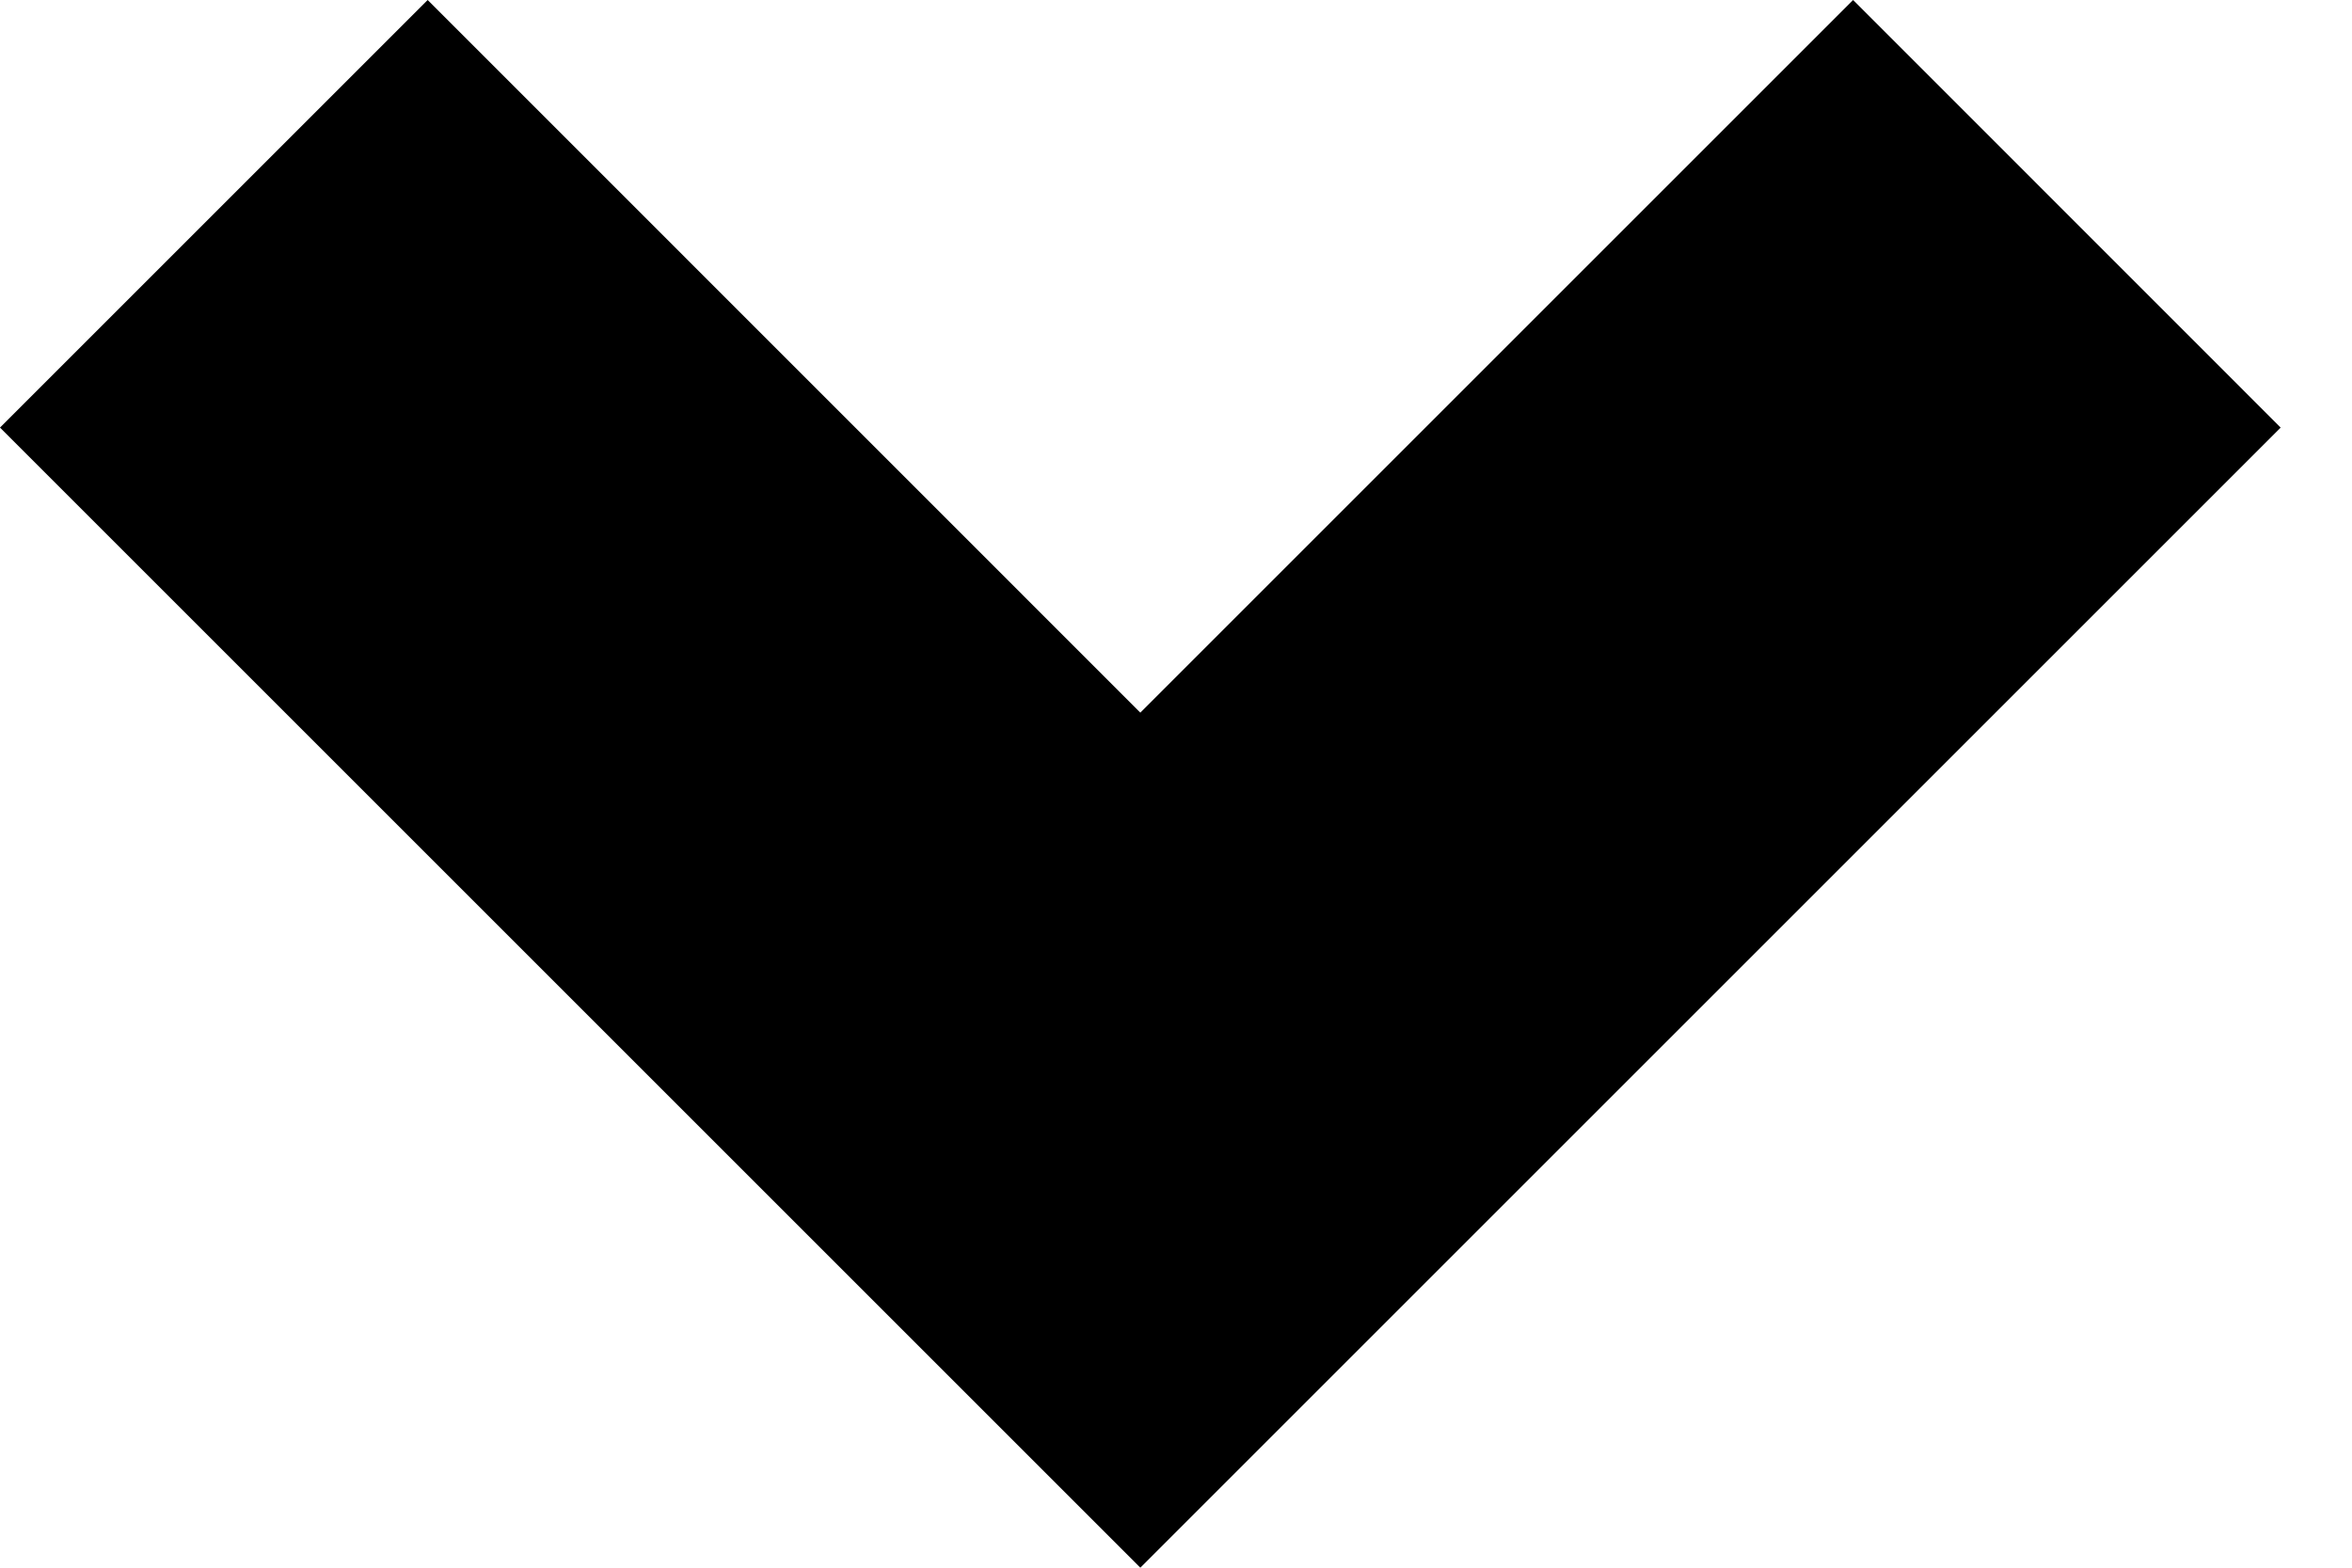
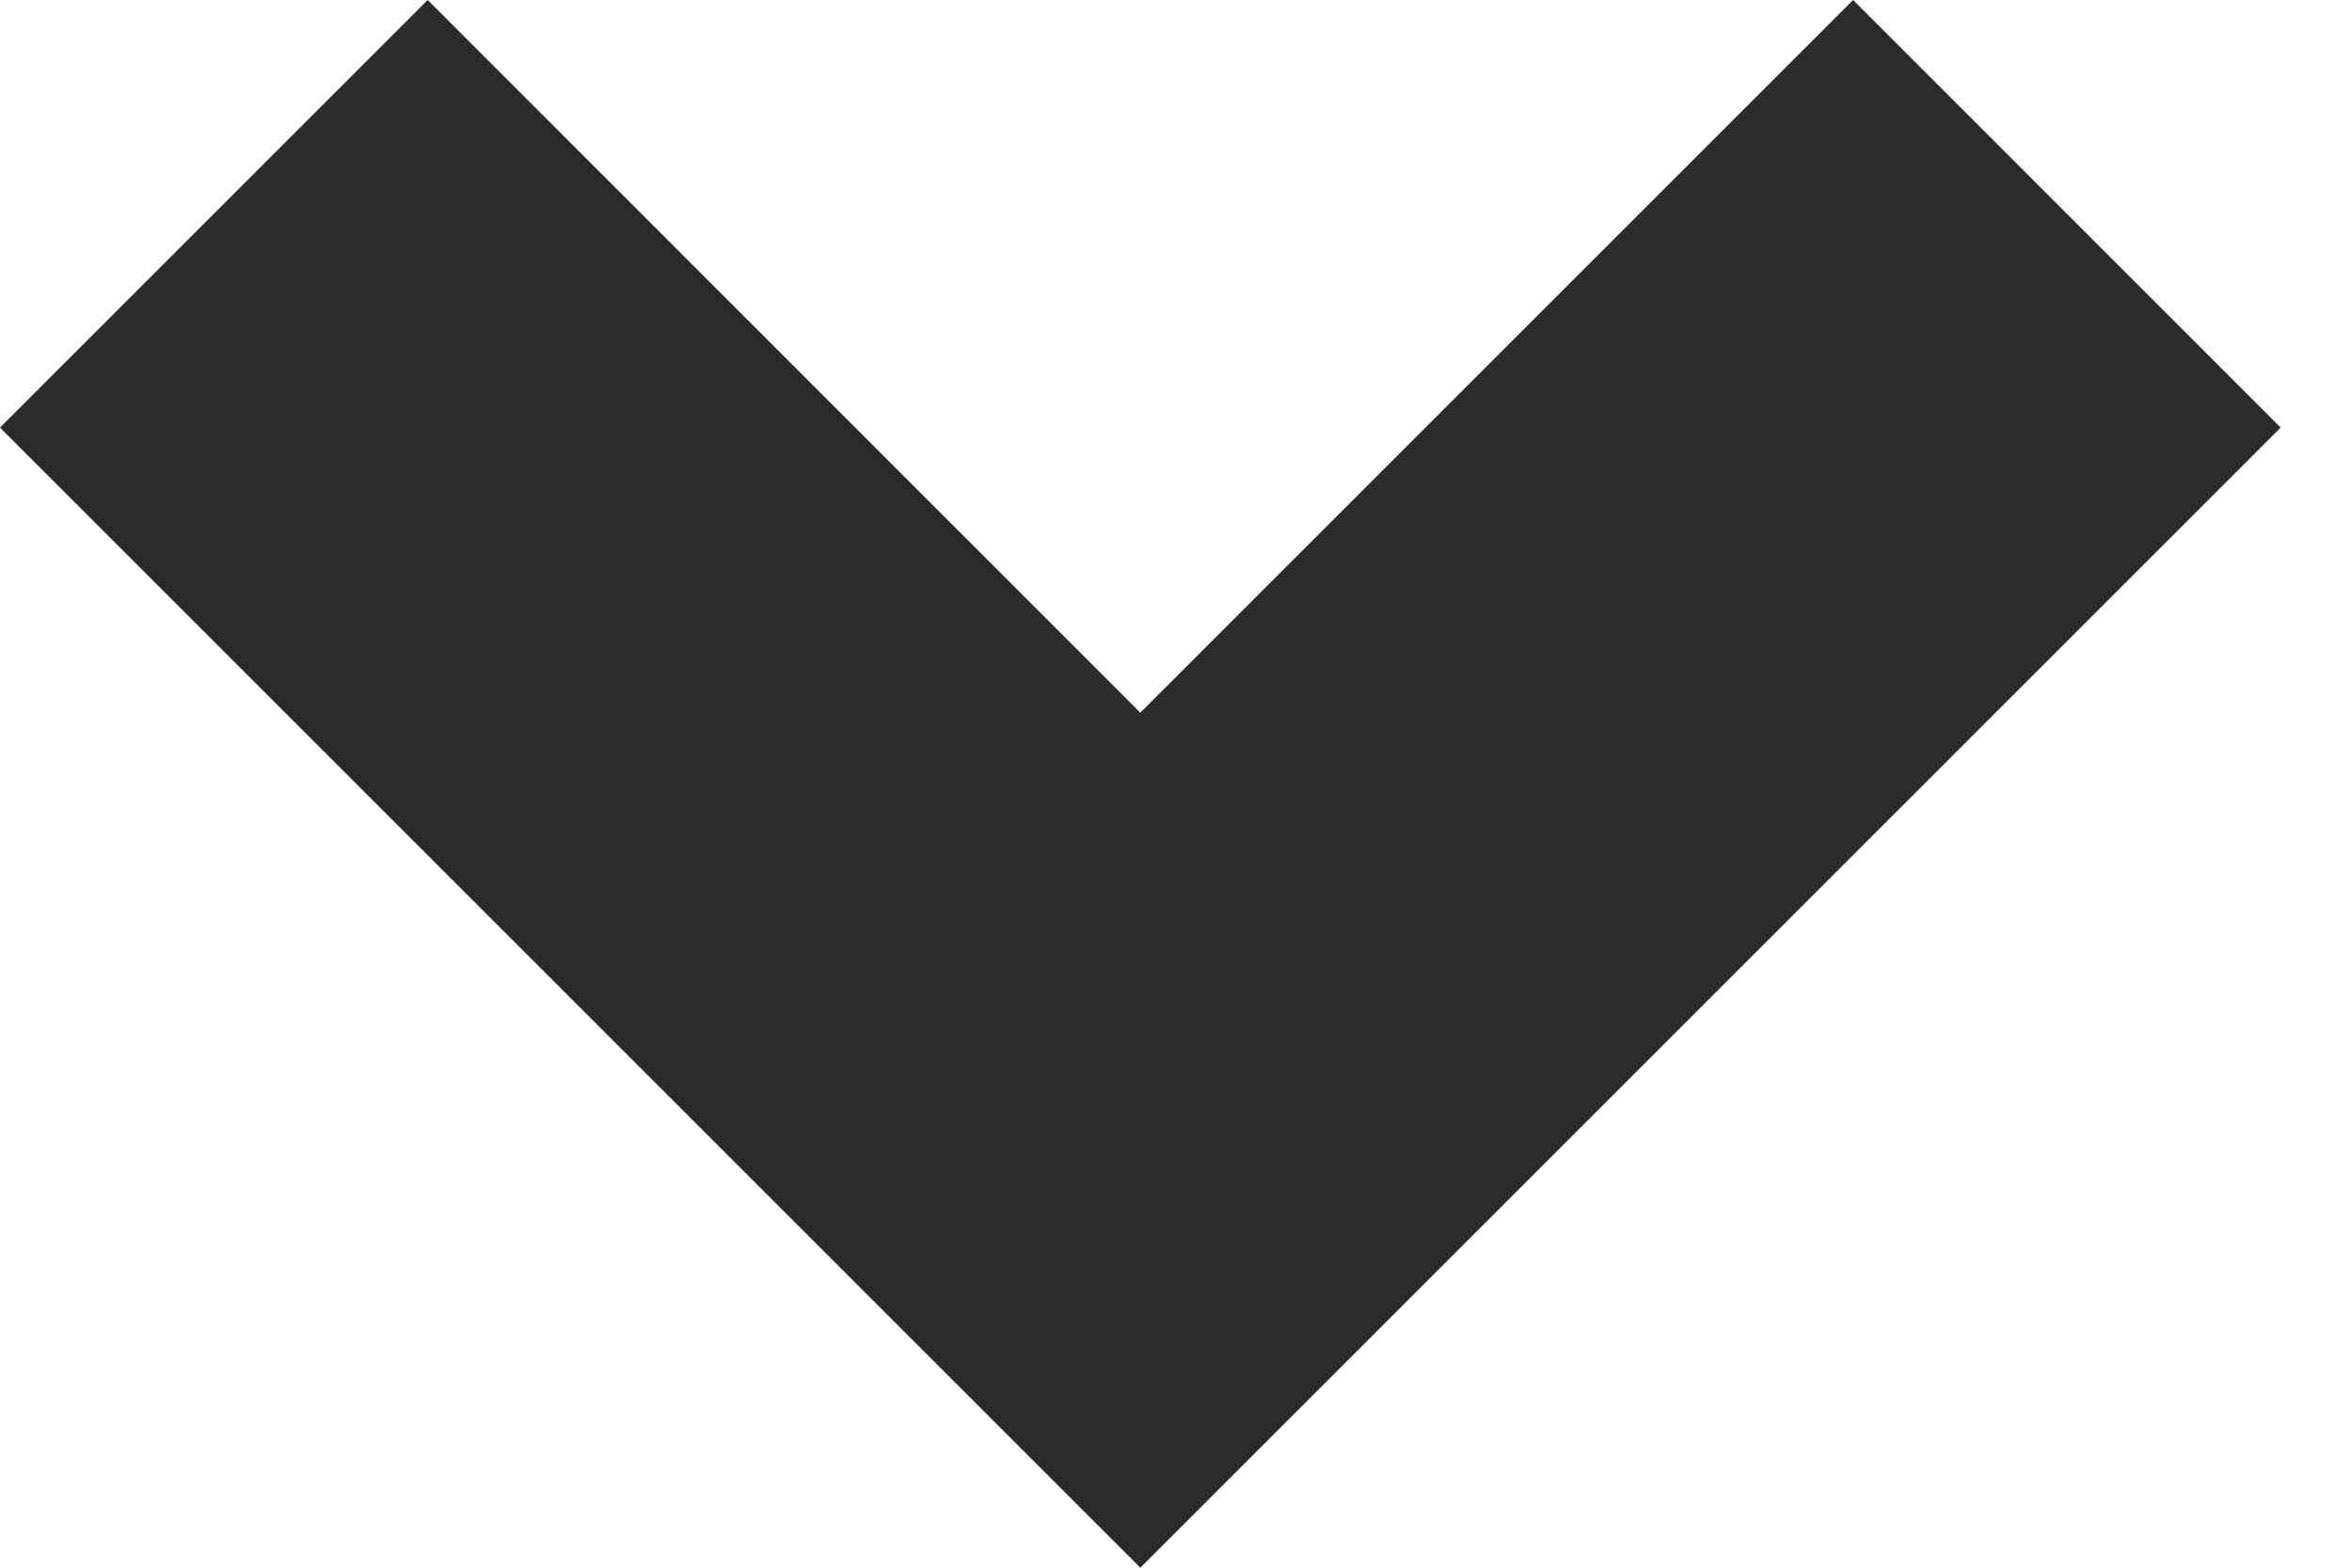
<svg xmlns="http://www.w3.org/2000/svg" width="18" height="12" viewBox="0 0 18 12" fill="none">
-   <path d="M3.273 0L0 3.273L8.727 12L17.454 3.273L14.182 0L8.727 5.455L3.273 0Z" fill="black" />
+   <path d="M3.273 0L0 3.273L8.727 12L17.454 3.273L14.182 0L8.727 5.455L3.273 0Z" fill="#2b2b2b" />
</svg>
